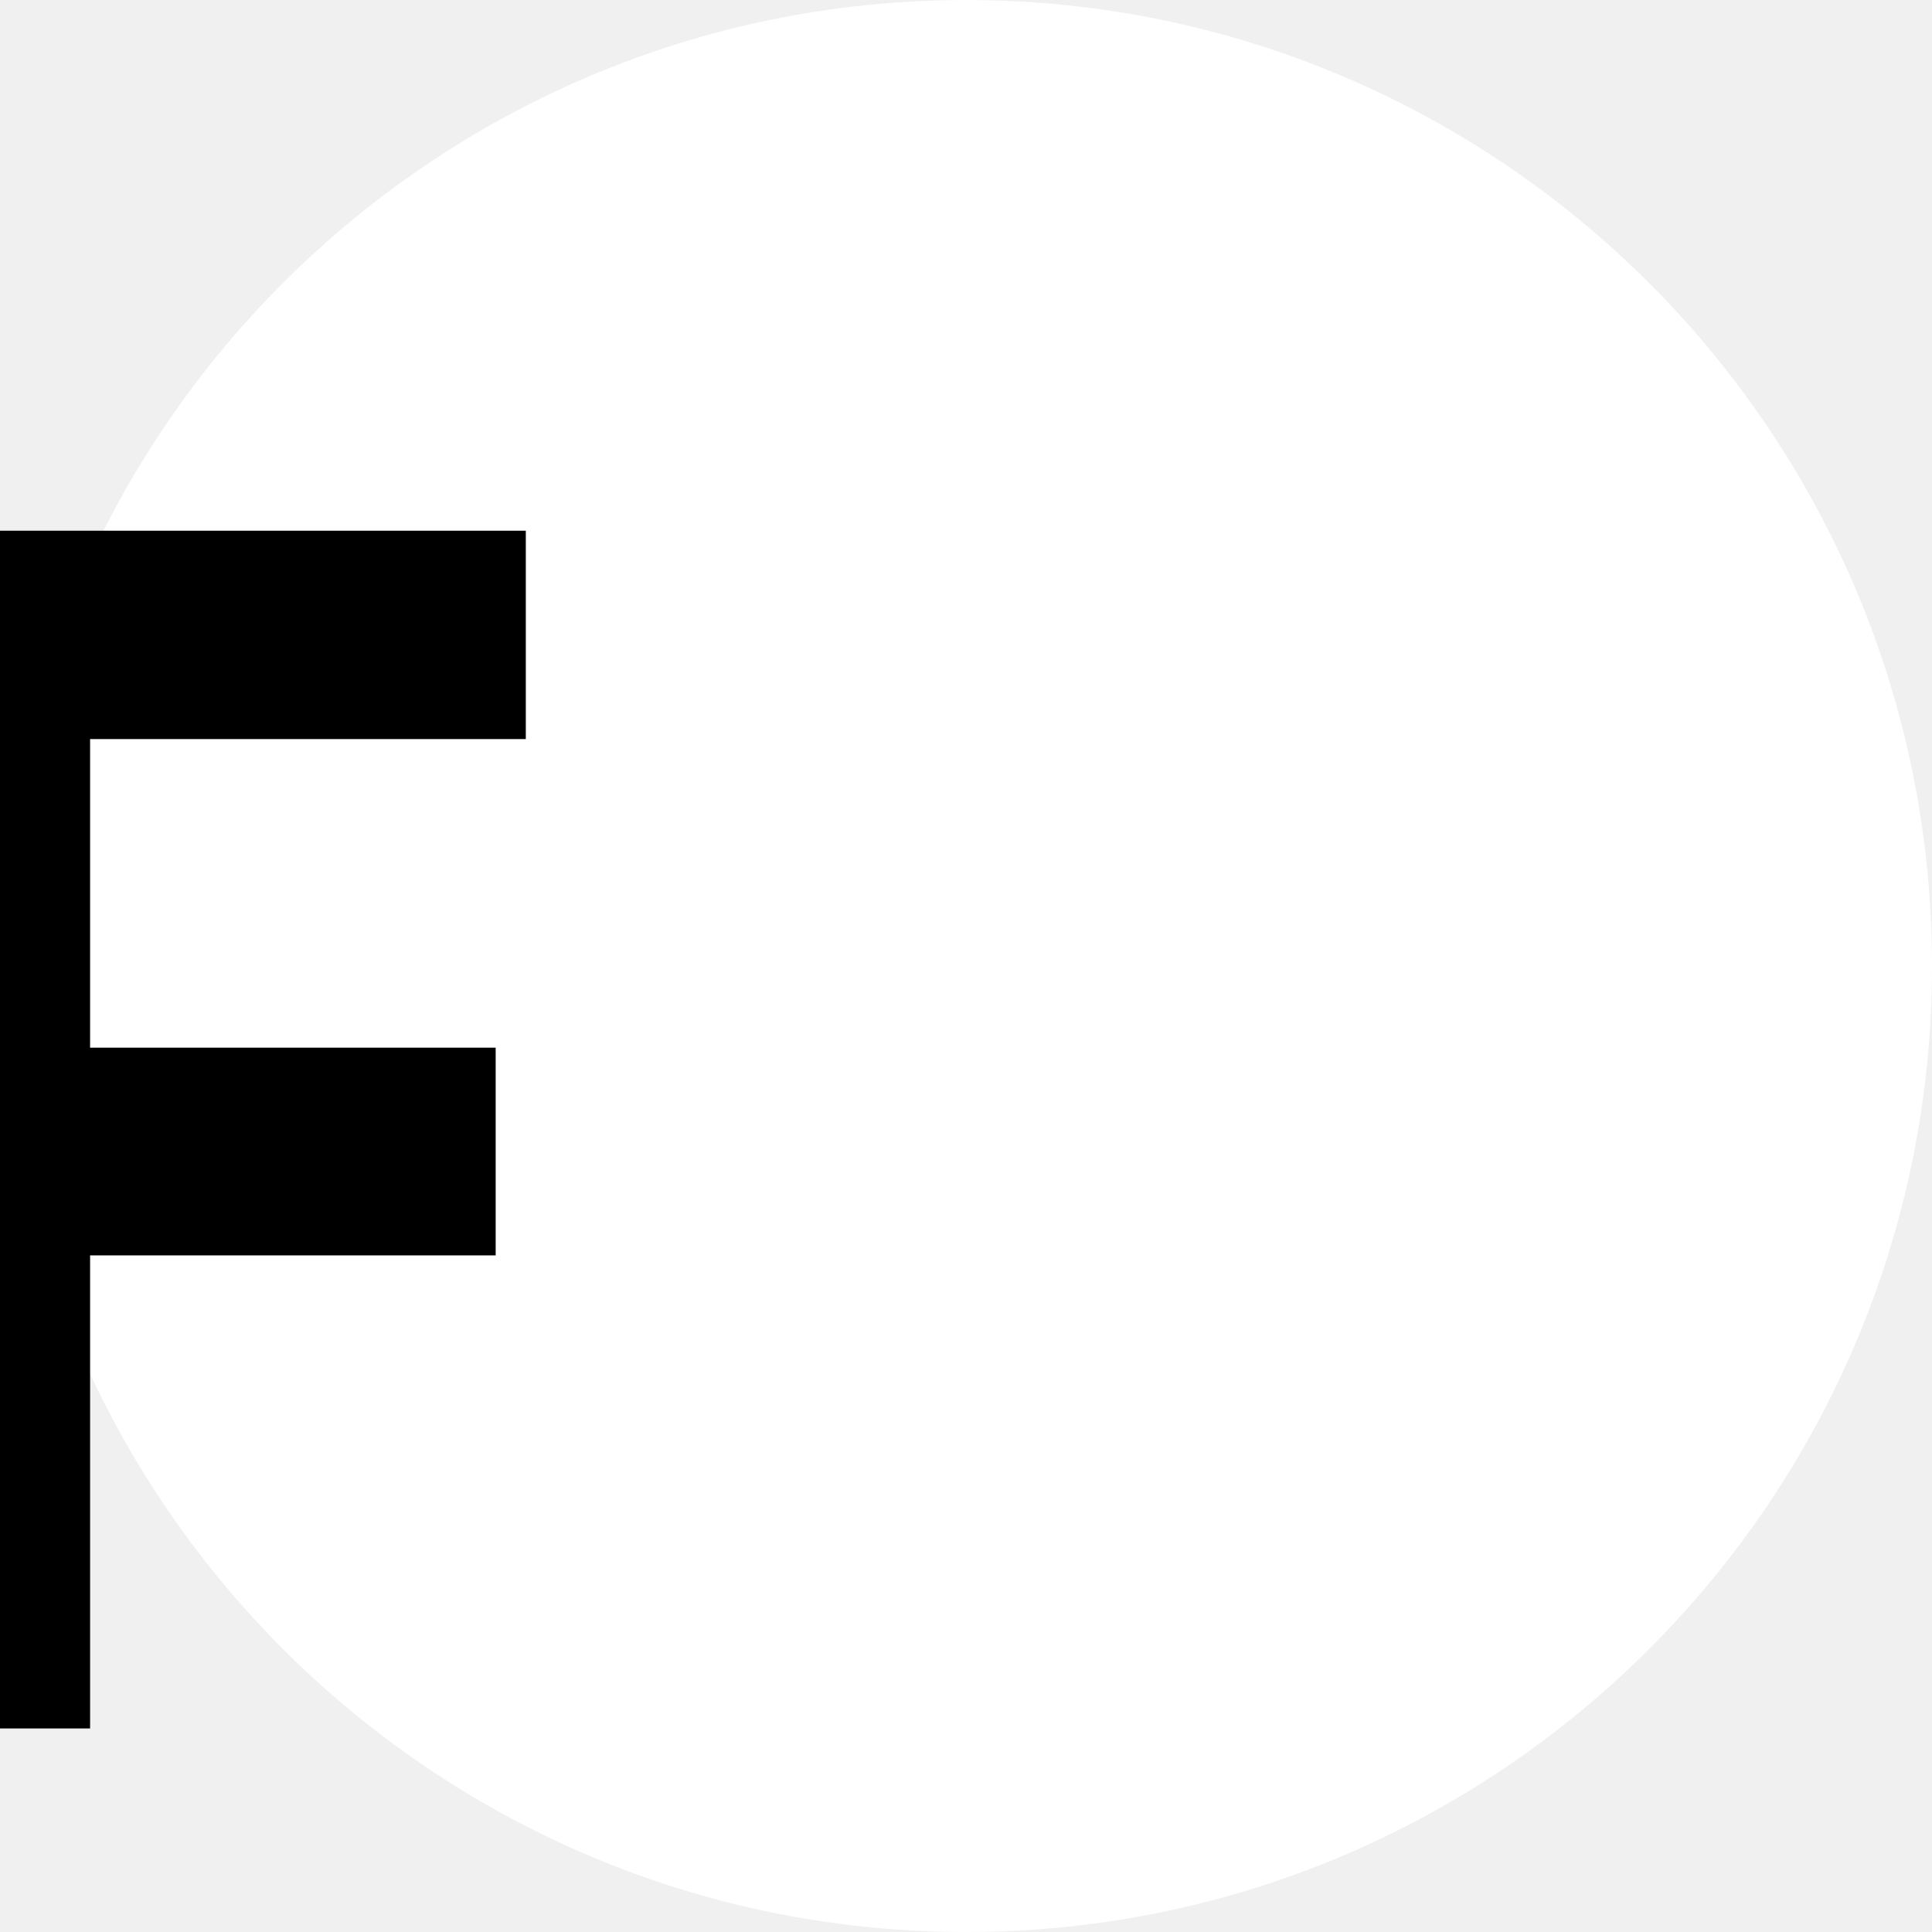
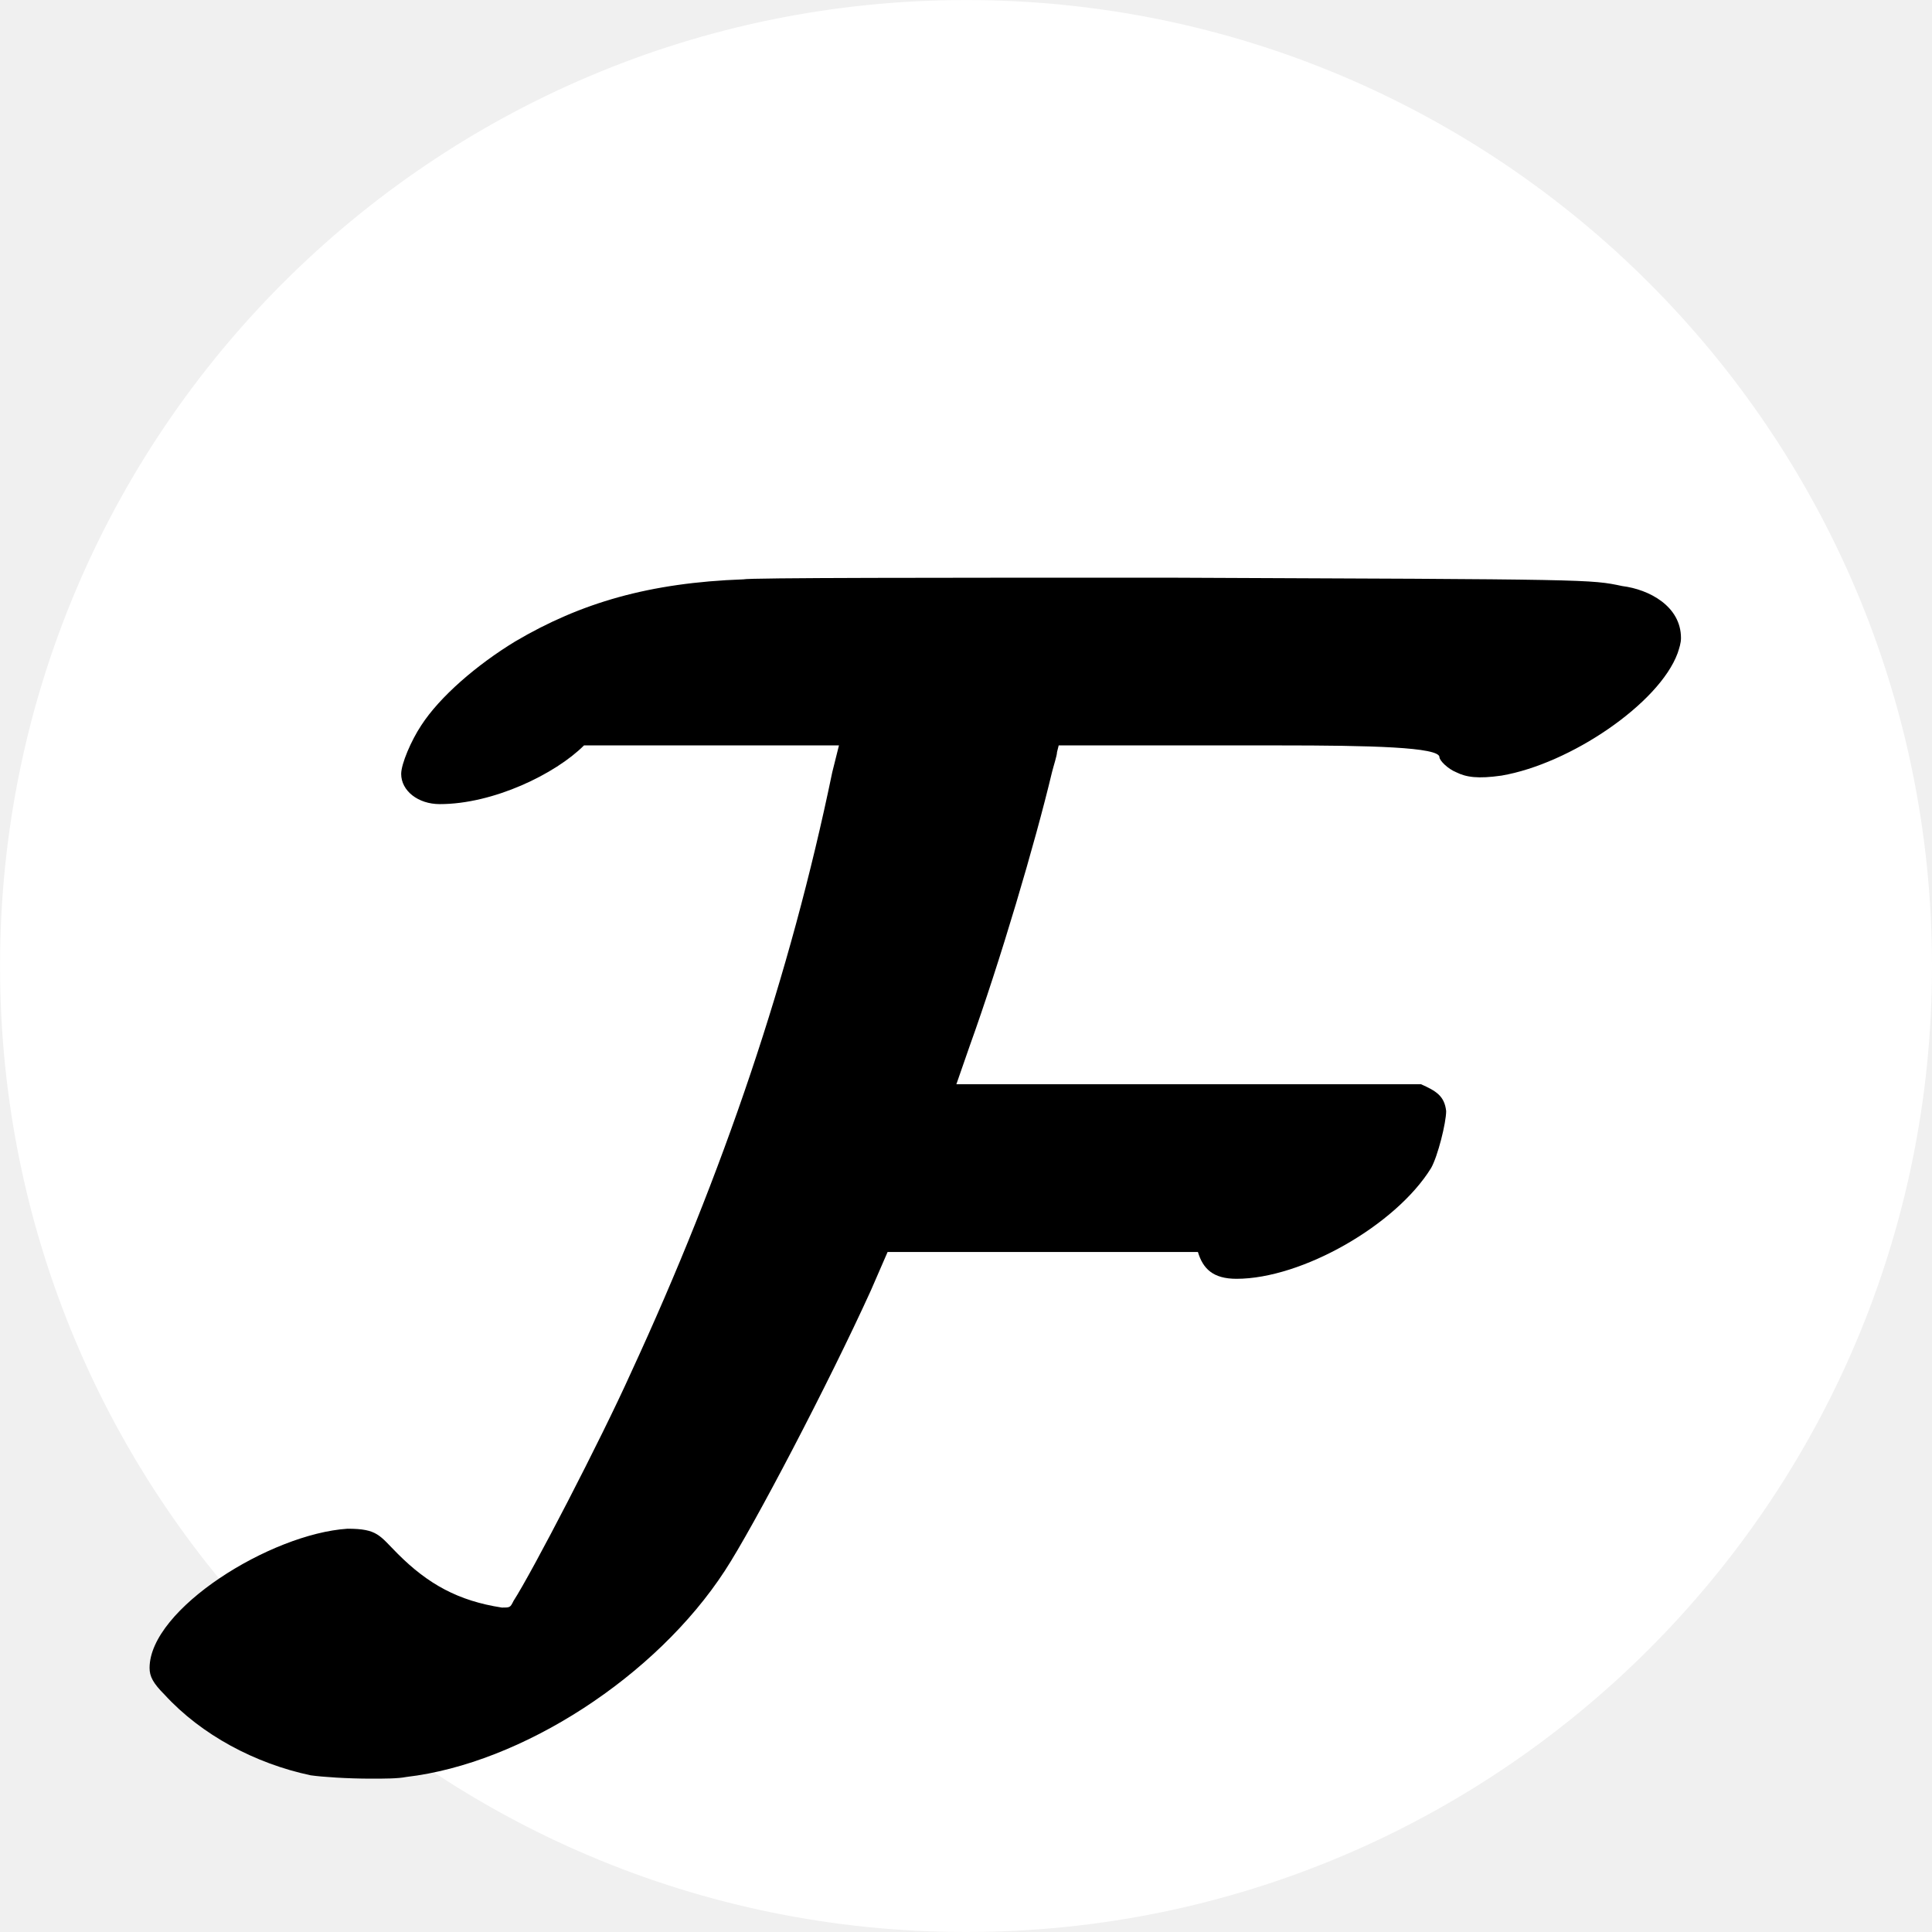
<svg xmlns="http://www.w3.org/2000/svg" id="svg1" width="46.073" height="46.073" viewBox="0 0 46.073 46.073">
  <g id="layer1" transform="translate(-.966 -.89)">
    <circle id="path4" cx="24.003" cy="23.927" r="23.036" style="fill:#fff;fill-opacity:1;fill-rule:nonzero;stroke:none;stroke-width:1.738;stroke-opacity:1" />
  </g>
-   <text xml:space="preserve" id="text20" x="19.167" y="41.216" style="font-style:normal;font-variant:normal;font-weight:500;font-stretch:normal;font-size:40px;line-height:0;font-family:PowerlineSymbols;-inkscape-font-specification:&quot;PowerlineSymbols Medium&quot;;text-align:center;letter-spacing:0;writing-mode:lr-tb;direction:ltr;text-anchor:middle;fill:#000;fill-opacity:1;fill-rule:nonzero;stroke:none;stroke-width:1.27;stroke-opacity:1">
-     <tspan id="tspan20" x="19.167" y="41.216" style="font-style:normal;font-variant:normal;font-weight:700;font-stretch:normal;font-size:40px;font-family:MathJax_Caligraphic;-inkscape-font-specification:&quot;MathJax_Caligraphic Bold&quot;;font-variant-ligatures:normal;font-variant-caps:normal;font-variant-numeric:normal;font-variant-east-asian:normal;fill:#000;fill-opacity:1;stroke-width:1.27">F</tspan>
-   </text>
+   <path id="path20" d="M3.567 39.776c0 .2.08.36.36.64.88.96 2.16 1.64 3.48 1.92.28.04.88.08 1.44.08.32 0 .64 0 .84-.04 2.76-.32 5.96-2.4 7.6-4.92.68-1.04 2.48-4.48 3.48-6.68l.4-.92h7.4c.12.4.36.64.92.64 1.56 0 3.8-1.28 4.64-2.64.16-.28.36-1.08.36-1.36-.04-.36-.24-.48-.6-.64h-11.08l.32-.92c.72-2 1.56-4.84 1.96-6.52.04-.16.12-.4.12-.48l.04-.16h5.24c2.2 0 3.84.04 3.84.28 0 .08.2.28.4.36.24.12.52.16 1.08.08 1.64-.28 3.76-1.72 4.2-2.92.04-.12.08-.24.08-.36 0-.76-.76-1.16-1.4-1.24-.76-.16-.68-.16-10.84-.2-5.44 0-10 0-10.12.04-2.24.08-3.88.56-5.44 1.48-.92.56-1.8 1.32-2.24 2-.24.36-.48.92-.48 1.16 0 .4.4.72.92.72 1.28 0 2.76-.72 3.44-1.4h6.08l-.16.64c-1 4.84-2.6 9.56-4.8 14.32-.72 1.6-2.36 4.76-2.8 5.44-.08.16-.08.16-.28.16-1.04-.16-1.76-.56-2.48-1.28-.44-.44-.48-.6-1.2-.6-1.84.12-4.72 1.92-4.72 3.32" style="fill:#000;fill-opacity:1;stroke:none;stroke-width:1.27;stroke-opacity:1" />
</svg>
